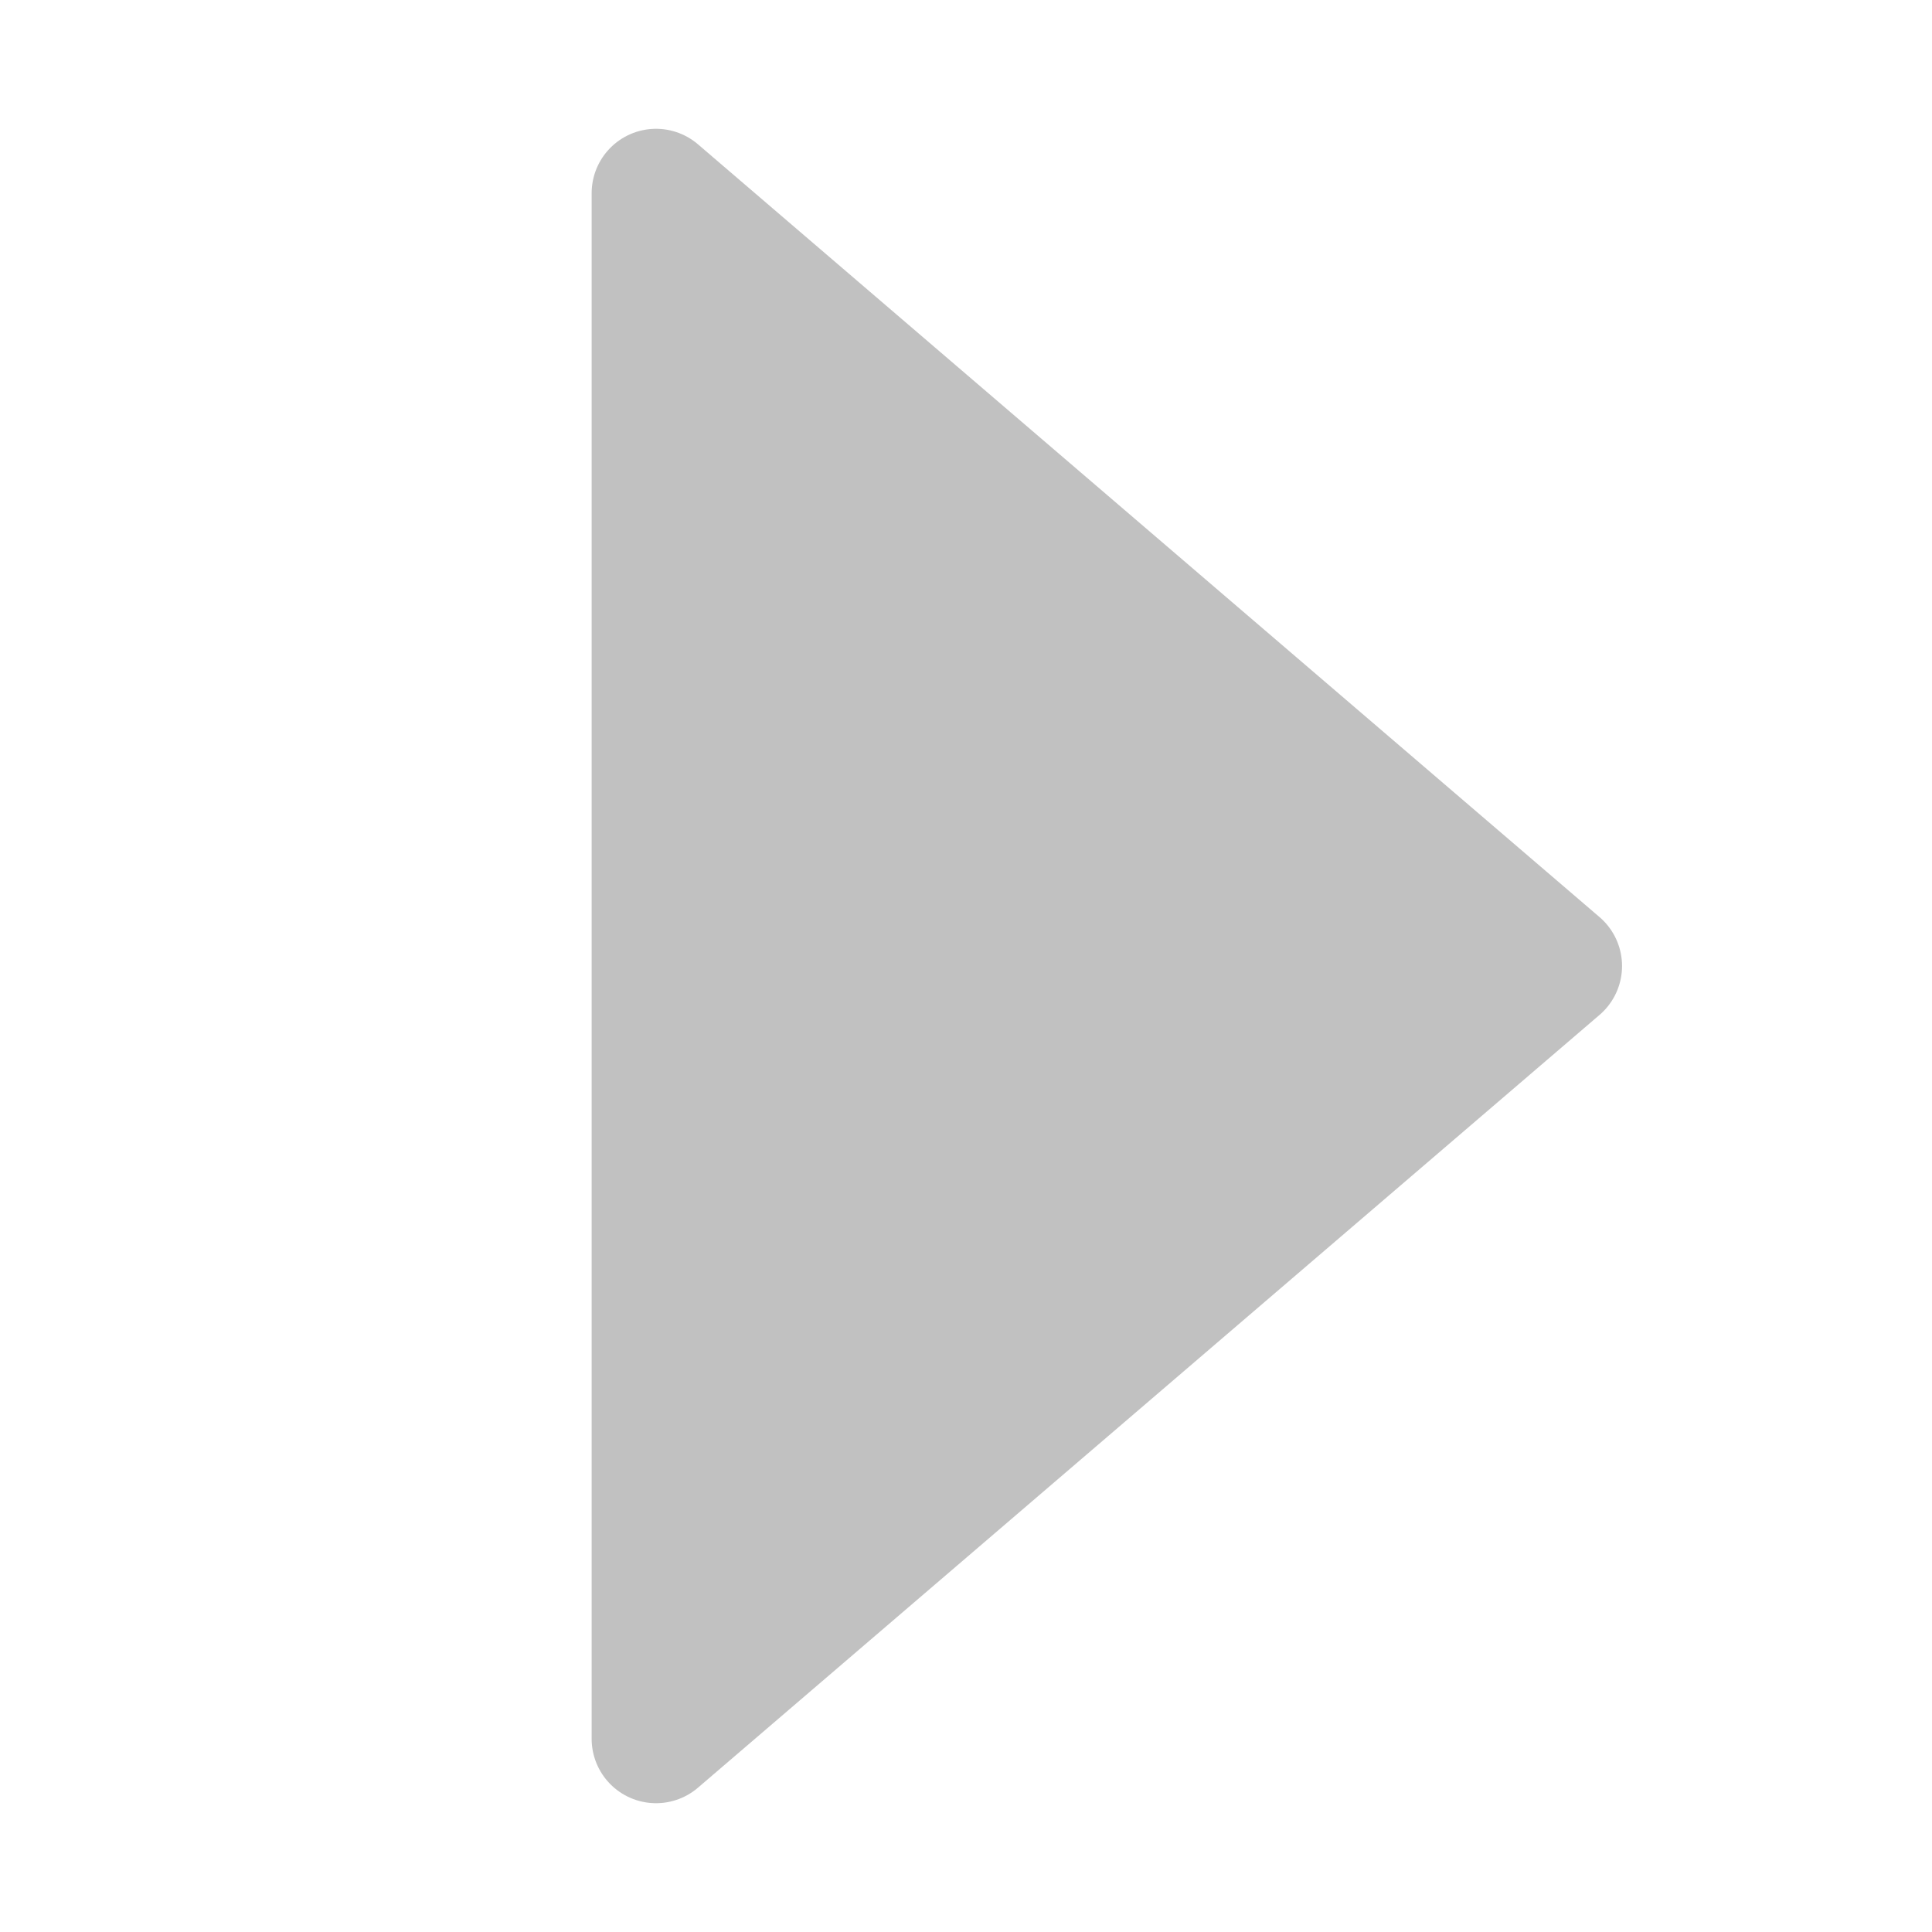
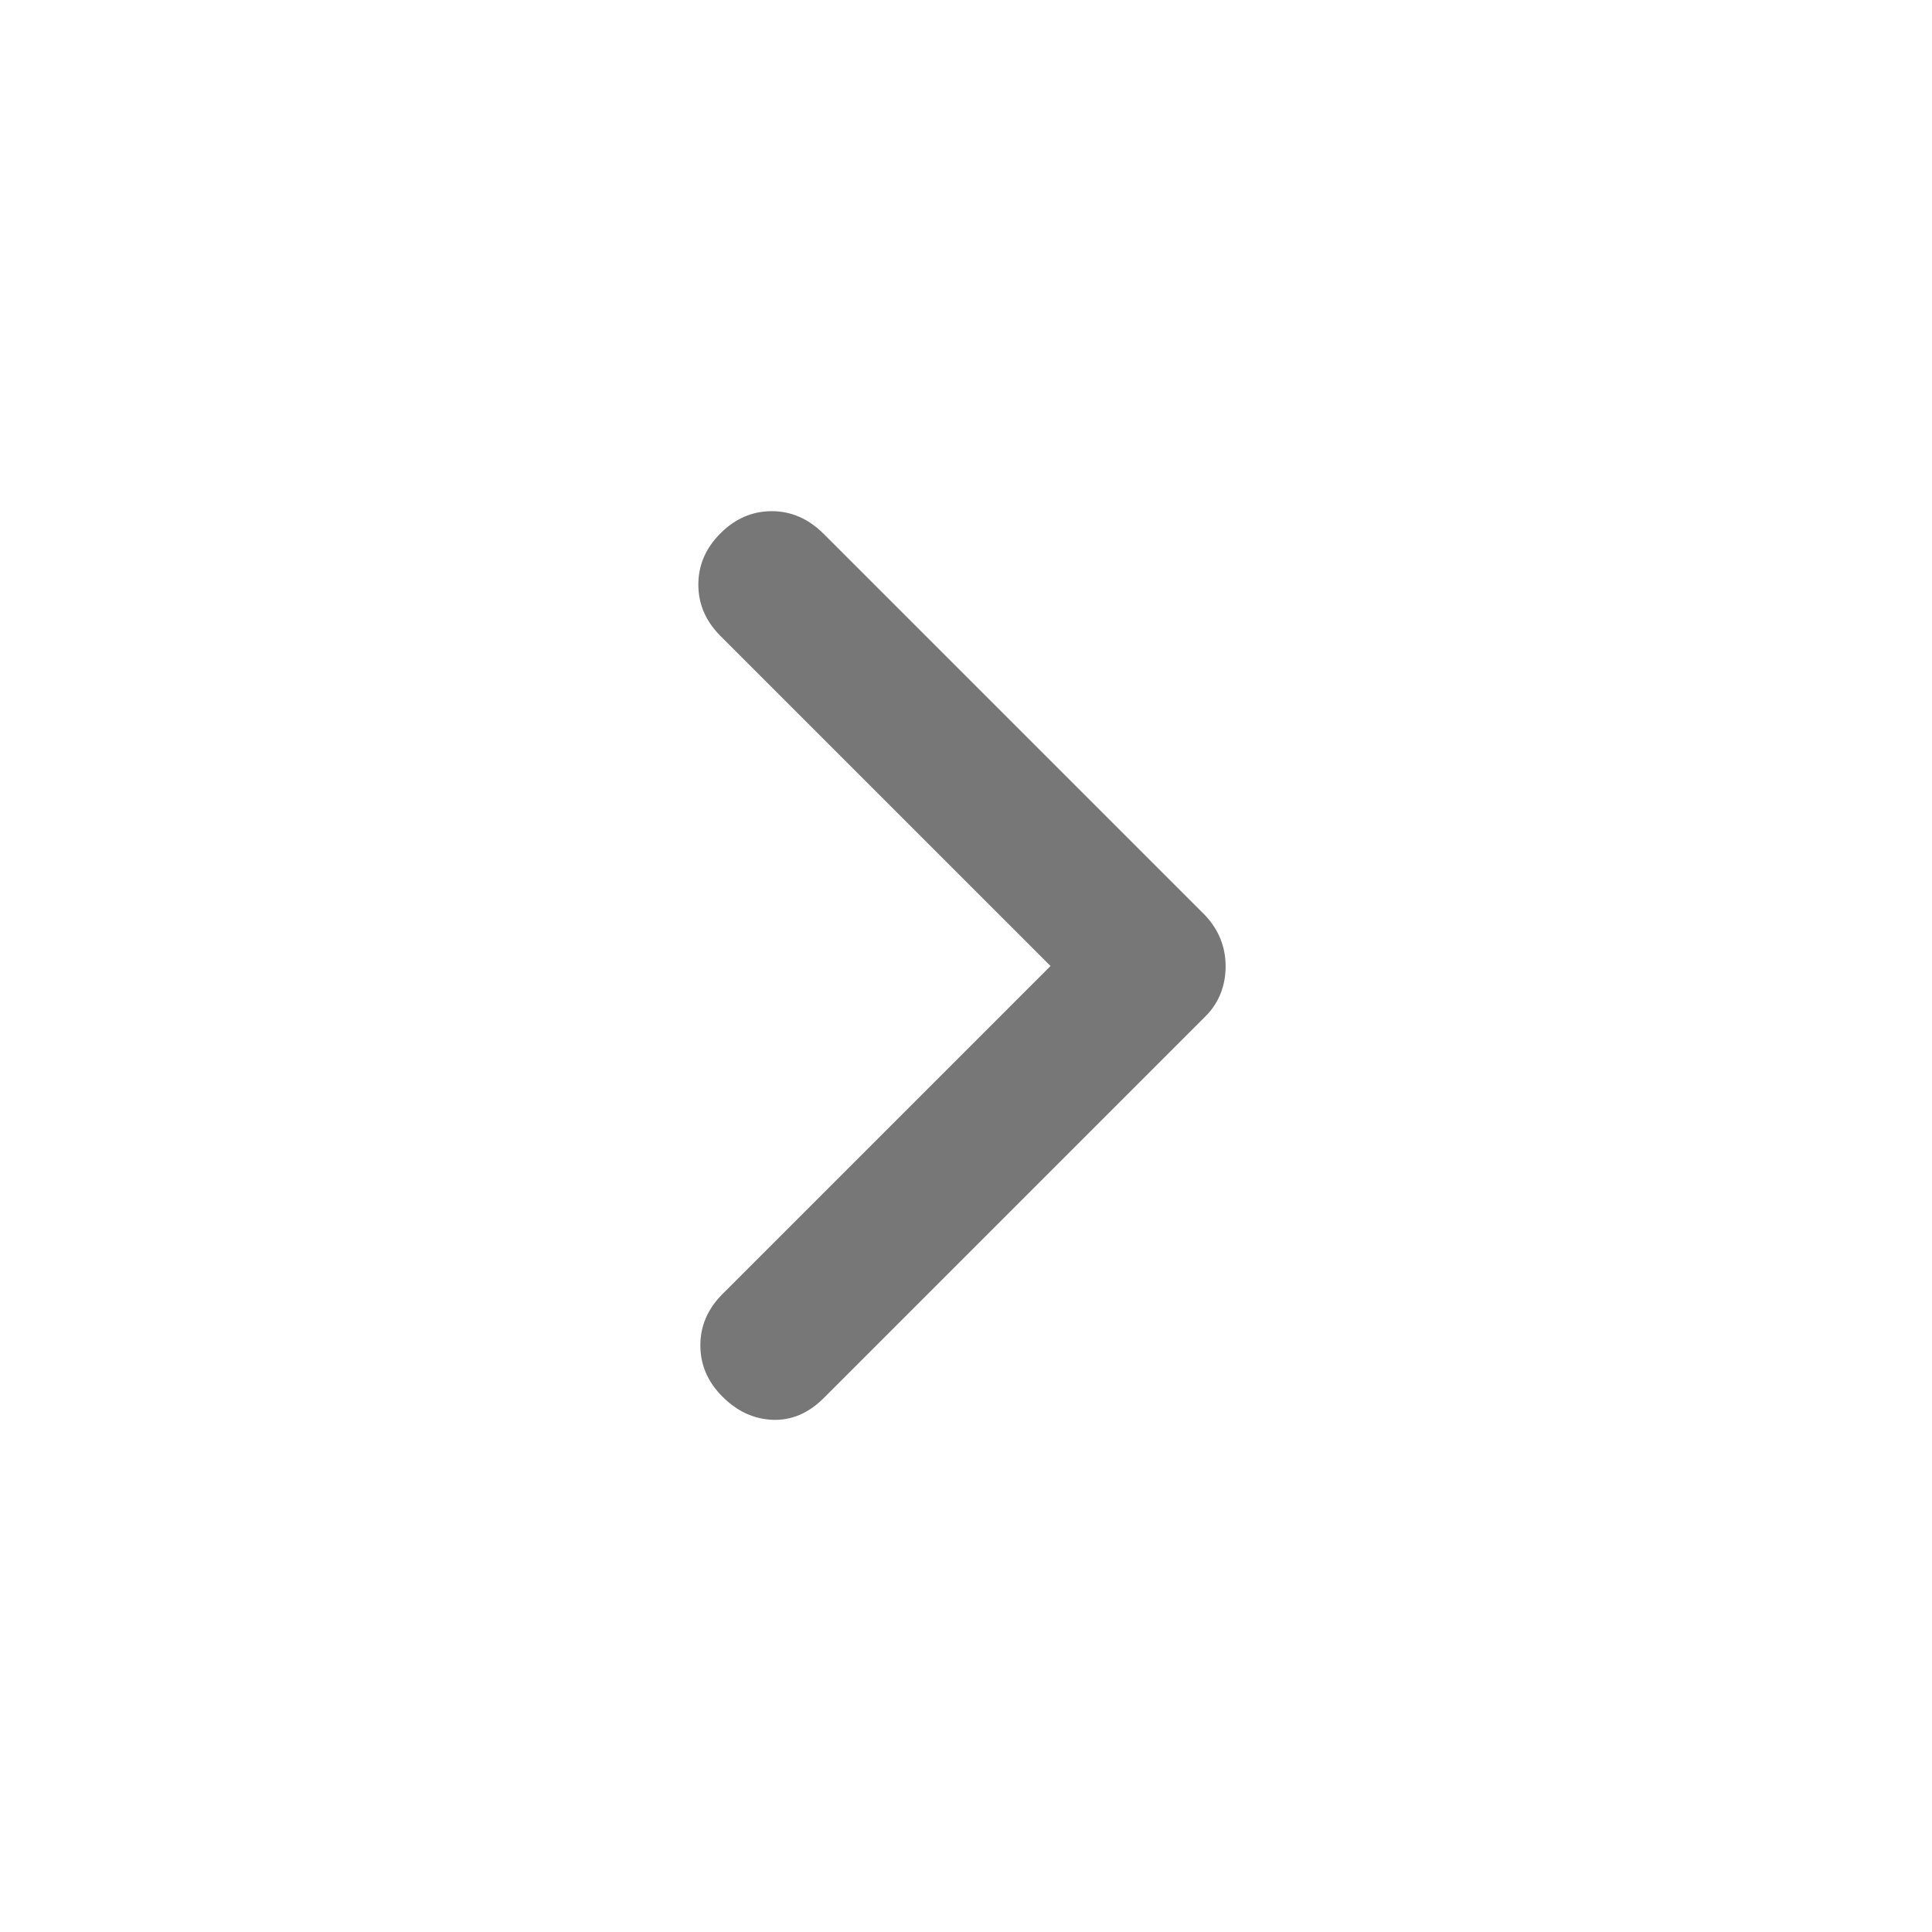
- <svg xmlns="http://www.w3.org/2000/svg" width="30" height="30" viewBox="0 0 30 30">
-   <path d="M10.187 3l14 12-14 12z" fill="#c1c1c1" stroke="#c1c1c1" stroke-width="2" stroke-linecap="round" stroke-linejoin="round" />
+ <svg xmlns="http://www.w3.org/2000/svg" height="20" viewBox="0 -960 960 960" width="20" fill="#777">
+   <path d="M522-480L358-644q-11-11-11-25.5t11-25.5q11-11 25.5-11t25.84 11.34L599-505q5 5.4 7.5 11.7 2.5 6.3 2.5 13.5t-2.5 13.5Q604-460 599-455L409.34-265.34Q398-254 384-254.5T359-266q-11-11-11-25.5t11-25.5l163-163z" />
</svg>
